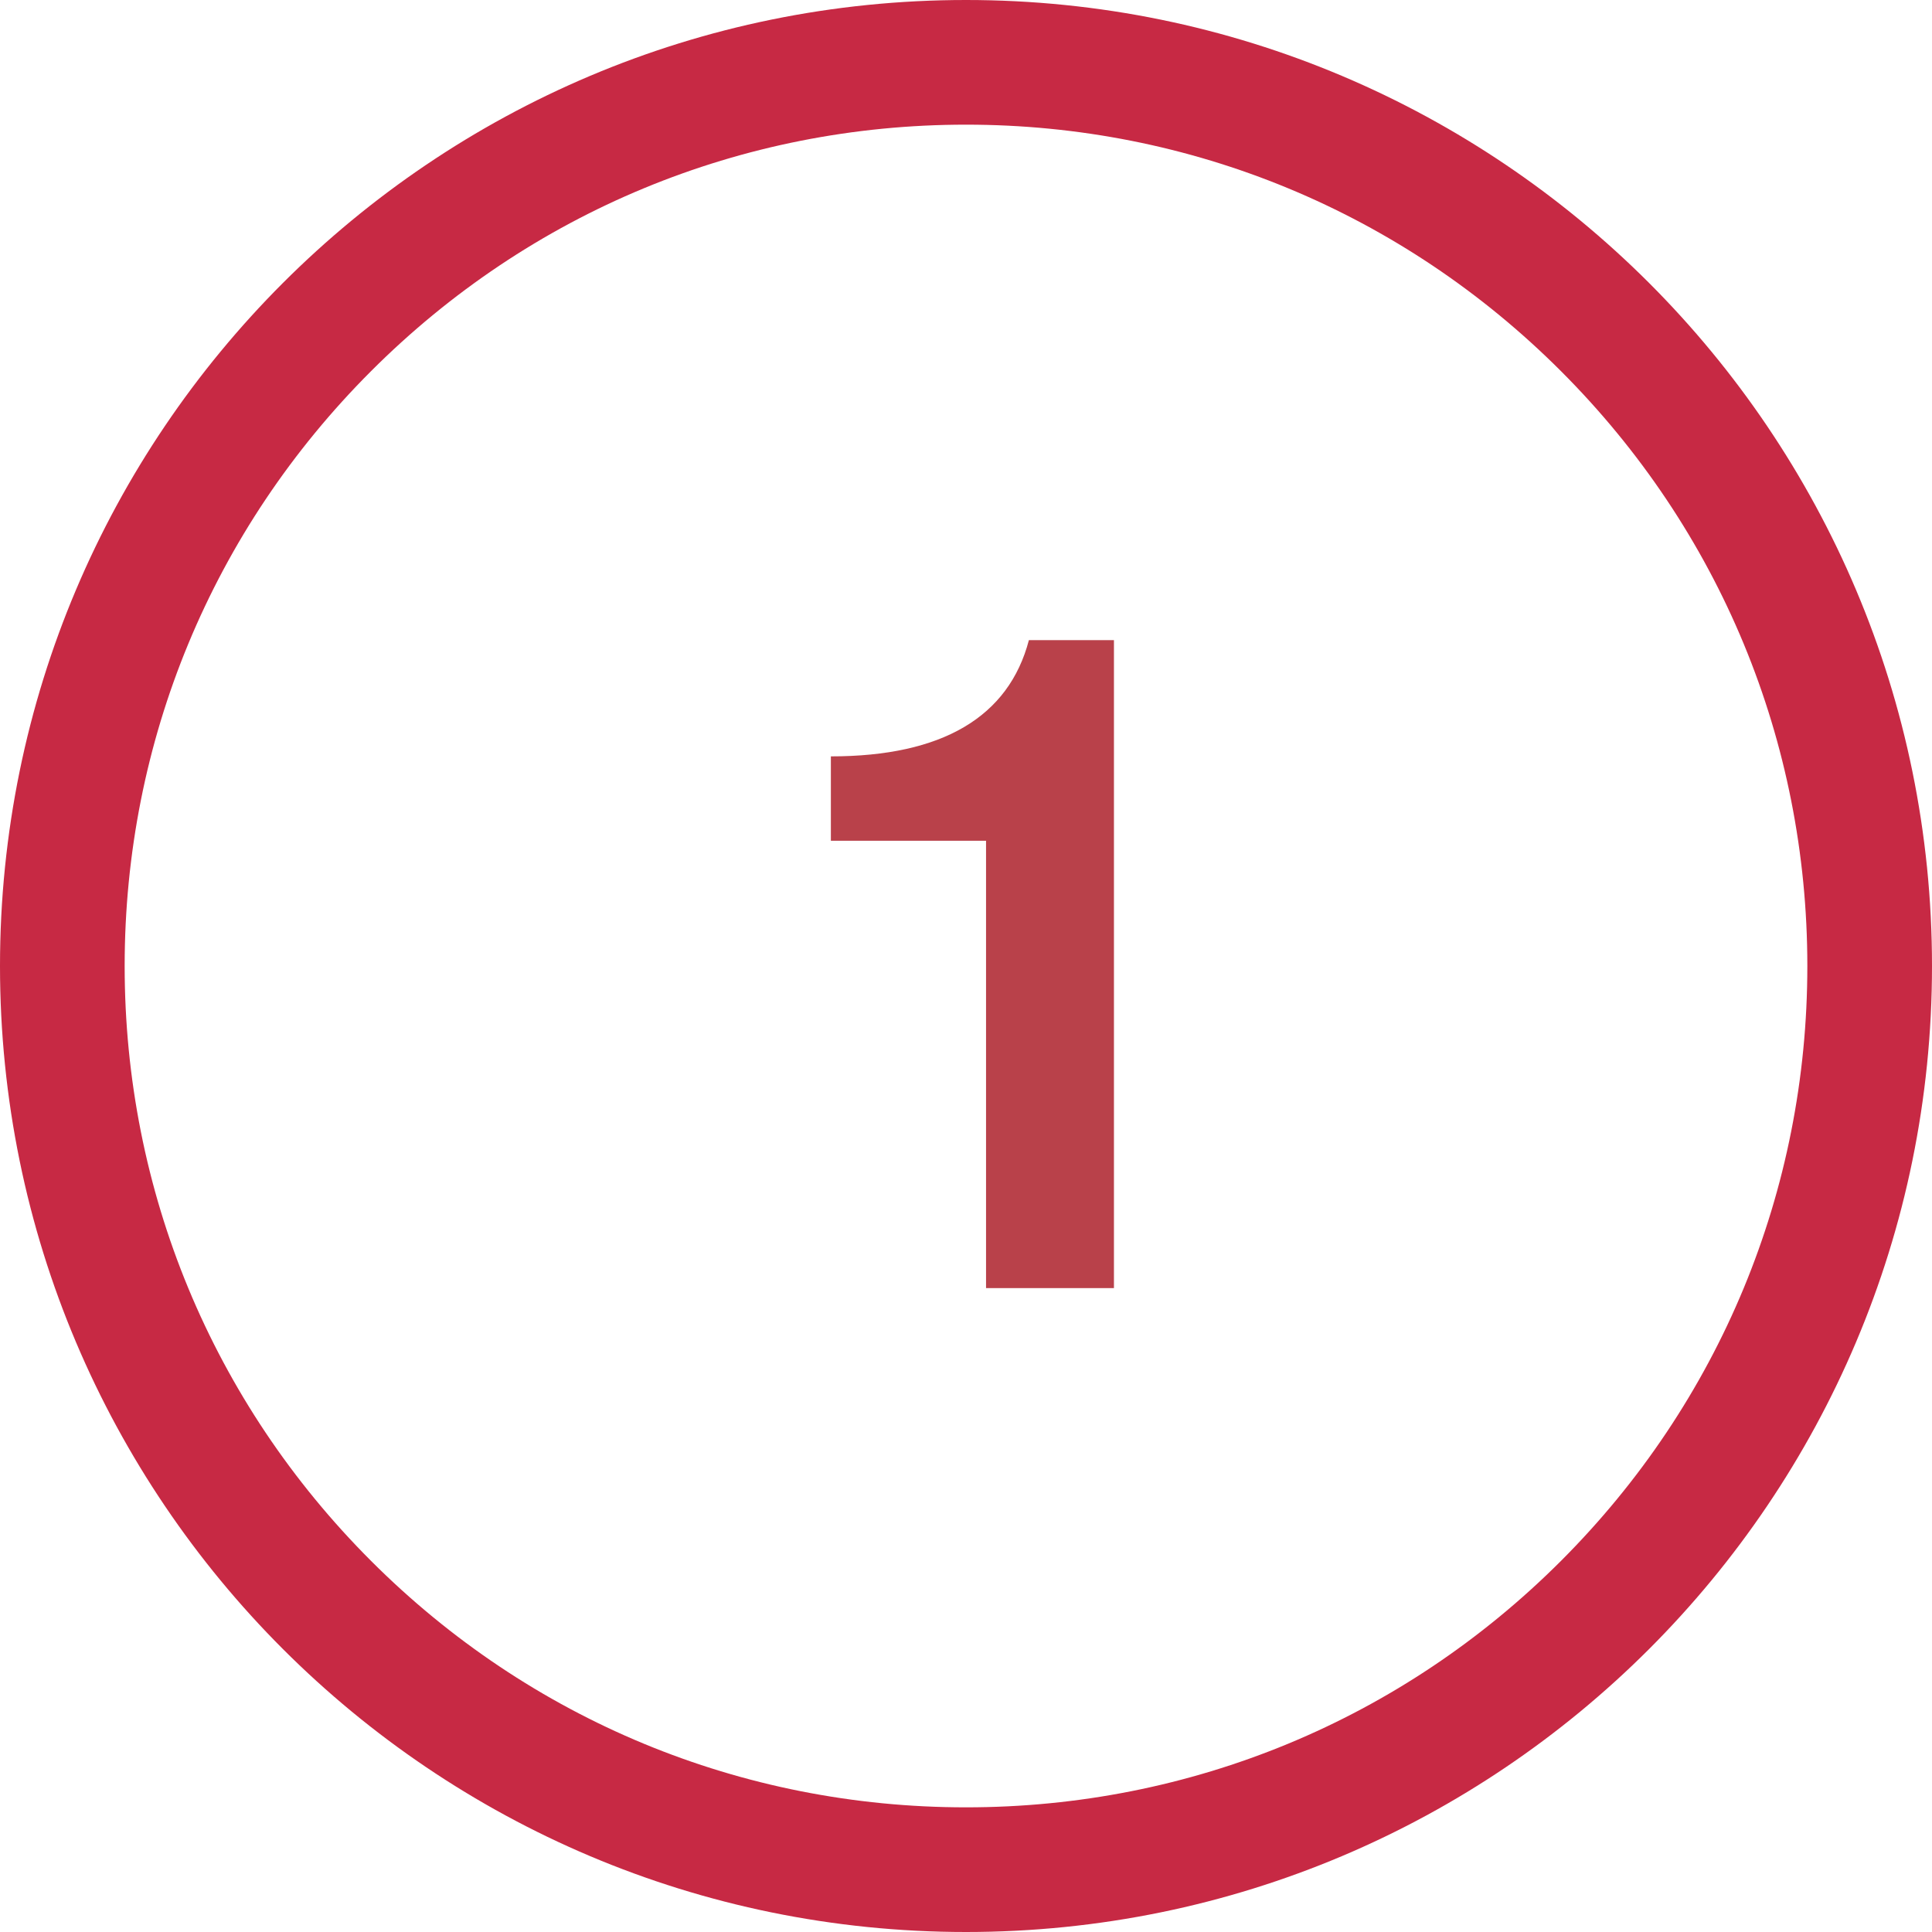
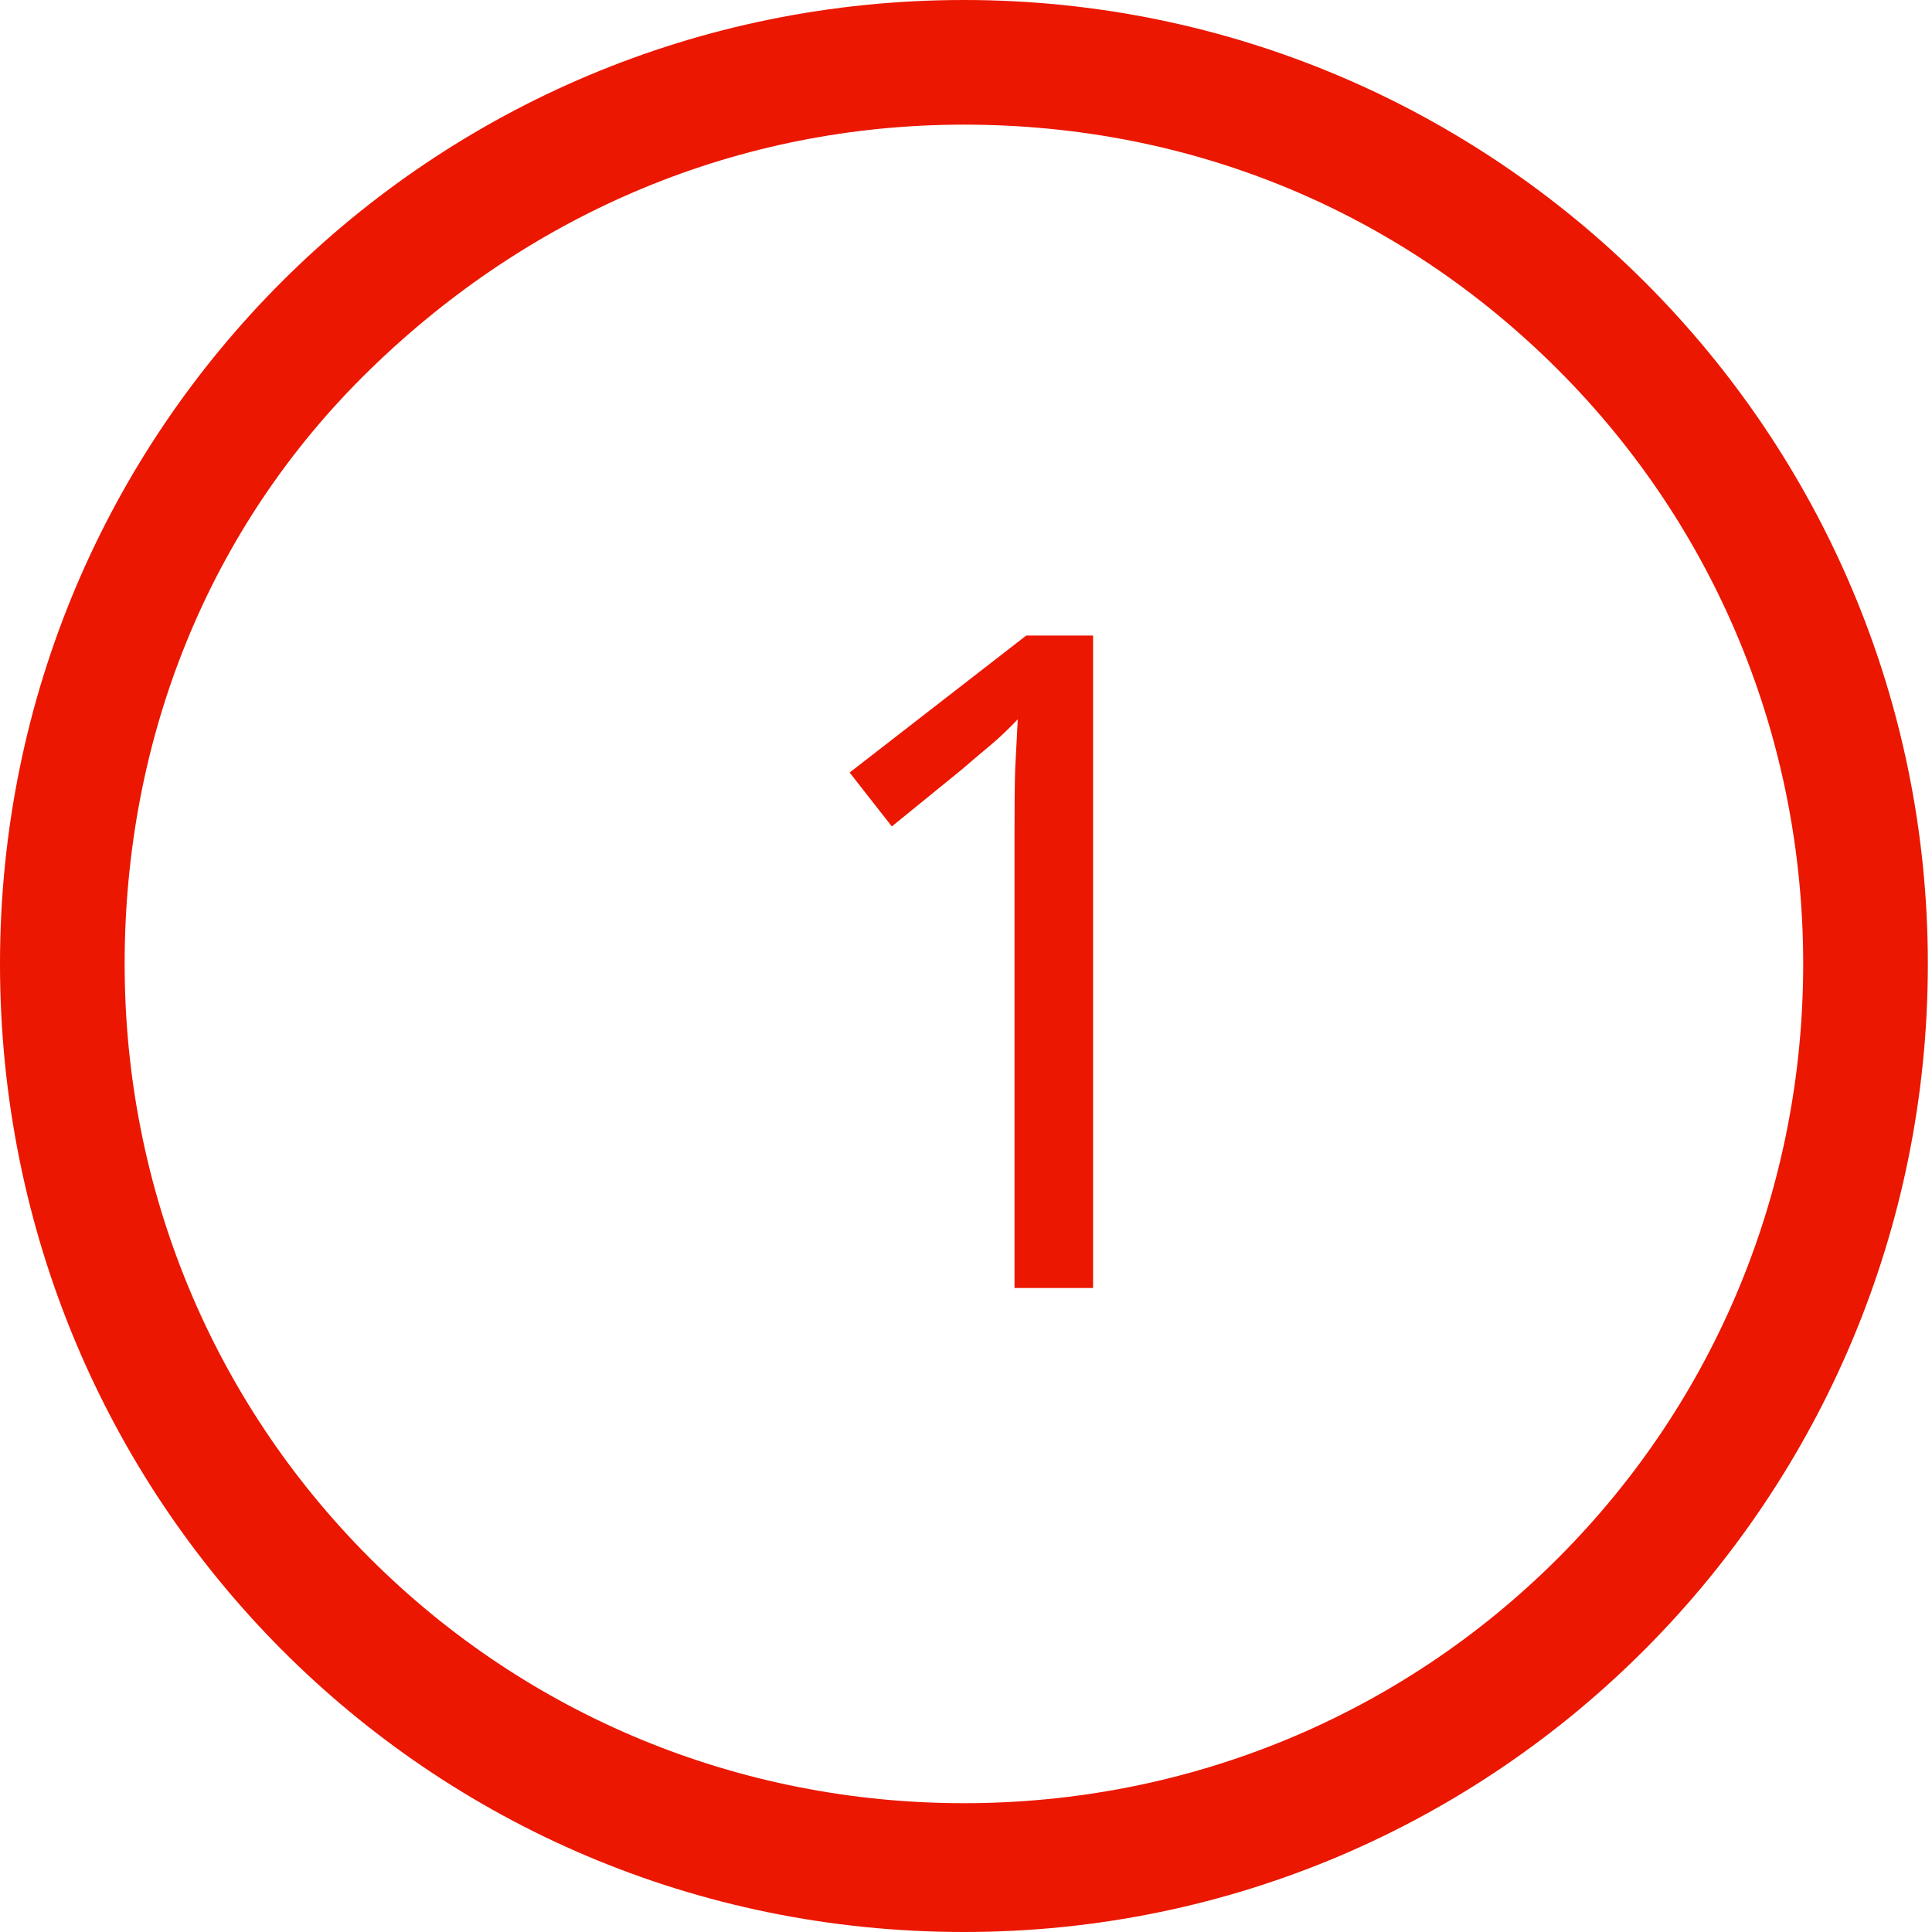
- <svg xmlns="http://www.w3.org/2000/svg" width="46.496" height="46.496" viewBox="0 0 46.496 46.496">
+ <svg xmlns="http://www.w3.org/2000/svg" version="1.1" id="Layer_1" x="0px" y="0px" viewBox="0 0 46.5 46.5" style="enable-background:new 0 0 46.5 46.5;" xml:space="preserve">
+   <style type="text/css">
+ 	.st0{fill:none;}
+ 	.st1{fill:#EB1700;}
+ 	.st2{font-family:'Helvetica-Bold';}
+ 	.st3{font-size:22px;}
+ </style>
  <g transform="translate(-472.5 -686.913)">
    <g transform="translate(472.5 686.913)">
-       <g fill="none">
-         <path d="M23.248,0A23.248,23.248,0,1,1,0,23.248,23.248,23.248,0,0,1,23.248,0Z" stroke="none" />
-         <path d="M 23.248 3 C 17.84 3 12.755 5.106 8.931 8.931 C 5.106 12.755 3 17.84 3 23.248 C 3 28.656 5.106 33.741 8.931 37.566 C 12.755 41.39 17.84 43.496 23.248 43.496 C 28.656 43.496 33.741 41.39 37.566 37.566 C 41.39 33.741 43.496 28.656 43.496 23.248 C 43.496 17.84 41.39 12.755 37.566 8.931 C 33.741 5.106 28.656 3 23.248 3 M 23.248 -3.814697265625e-06 C 36.088 -3.814697265625e-06 46.496 10.409 46.496 23.248 C 46.496 36.088 36.088 46.496 23.248 46.496 C 10.409 46.496 -3.814697265625e-06 36.088 -3.814697265625e-06 23.248 C -3.814697265625e-06 10.409 10.409 -3.814697265625e-06 23.248 -3.814697265625e-06 Z" stroke="none" fill="#c72944" />
+       <g>
+         <path class="st0" d="M23.2,0c12.8,0,23.2,10.4,23.2,23.2S36.1,46.5,23.2,46.5S0,36.1,0,23.2c0,0,0,0,0,0C0,10.4,10.4,0,23.2,0z" />
+         <path class="st1" d="M23.2,3C17.8,3,12.8,5.1,8.9,8.9S3,17.8,3,23.2s2.1,10.5,5.9,14.3s8.9,5.9,14.3,5.9s10.5-2.1,14.3-5.9     s5.9-8.9,5.9-14.3s-2.1-10.5-5.9-14.3S28.7,3,23.2,3 M23.2,0c12.8,0,23.2,10.4,23.2,23.2S36.1,46.5,23.2,46.5S0,36.1,0,23.2     S10.4,0,23.2,0z" />
      </g>
-       <text transform="translate(18.496 31)" fill="#b9414a" font-size="22" font-family="Helvetica-Bold, Helvetica" font-weight="700">
-         <tspan x="0" y="0">1</tspan>
-       </text>
+       <text transform="matrix(1 0 0 1 18.496 31)" class="st1 st2 st3">1</text>
    </g>
  </g>
</svg>
